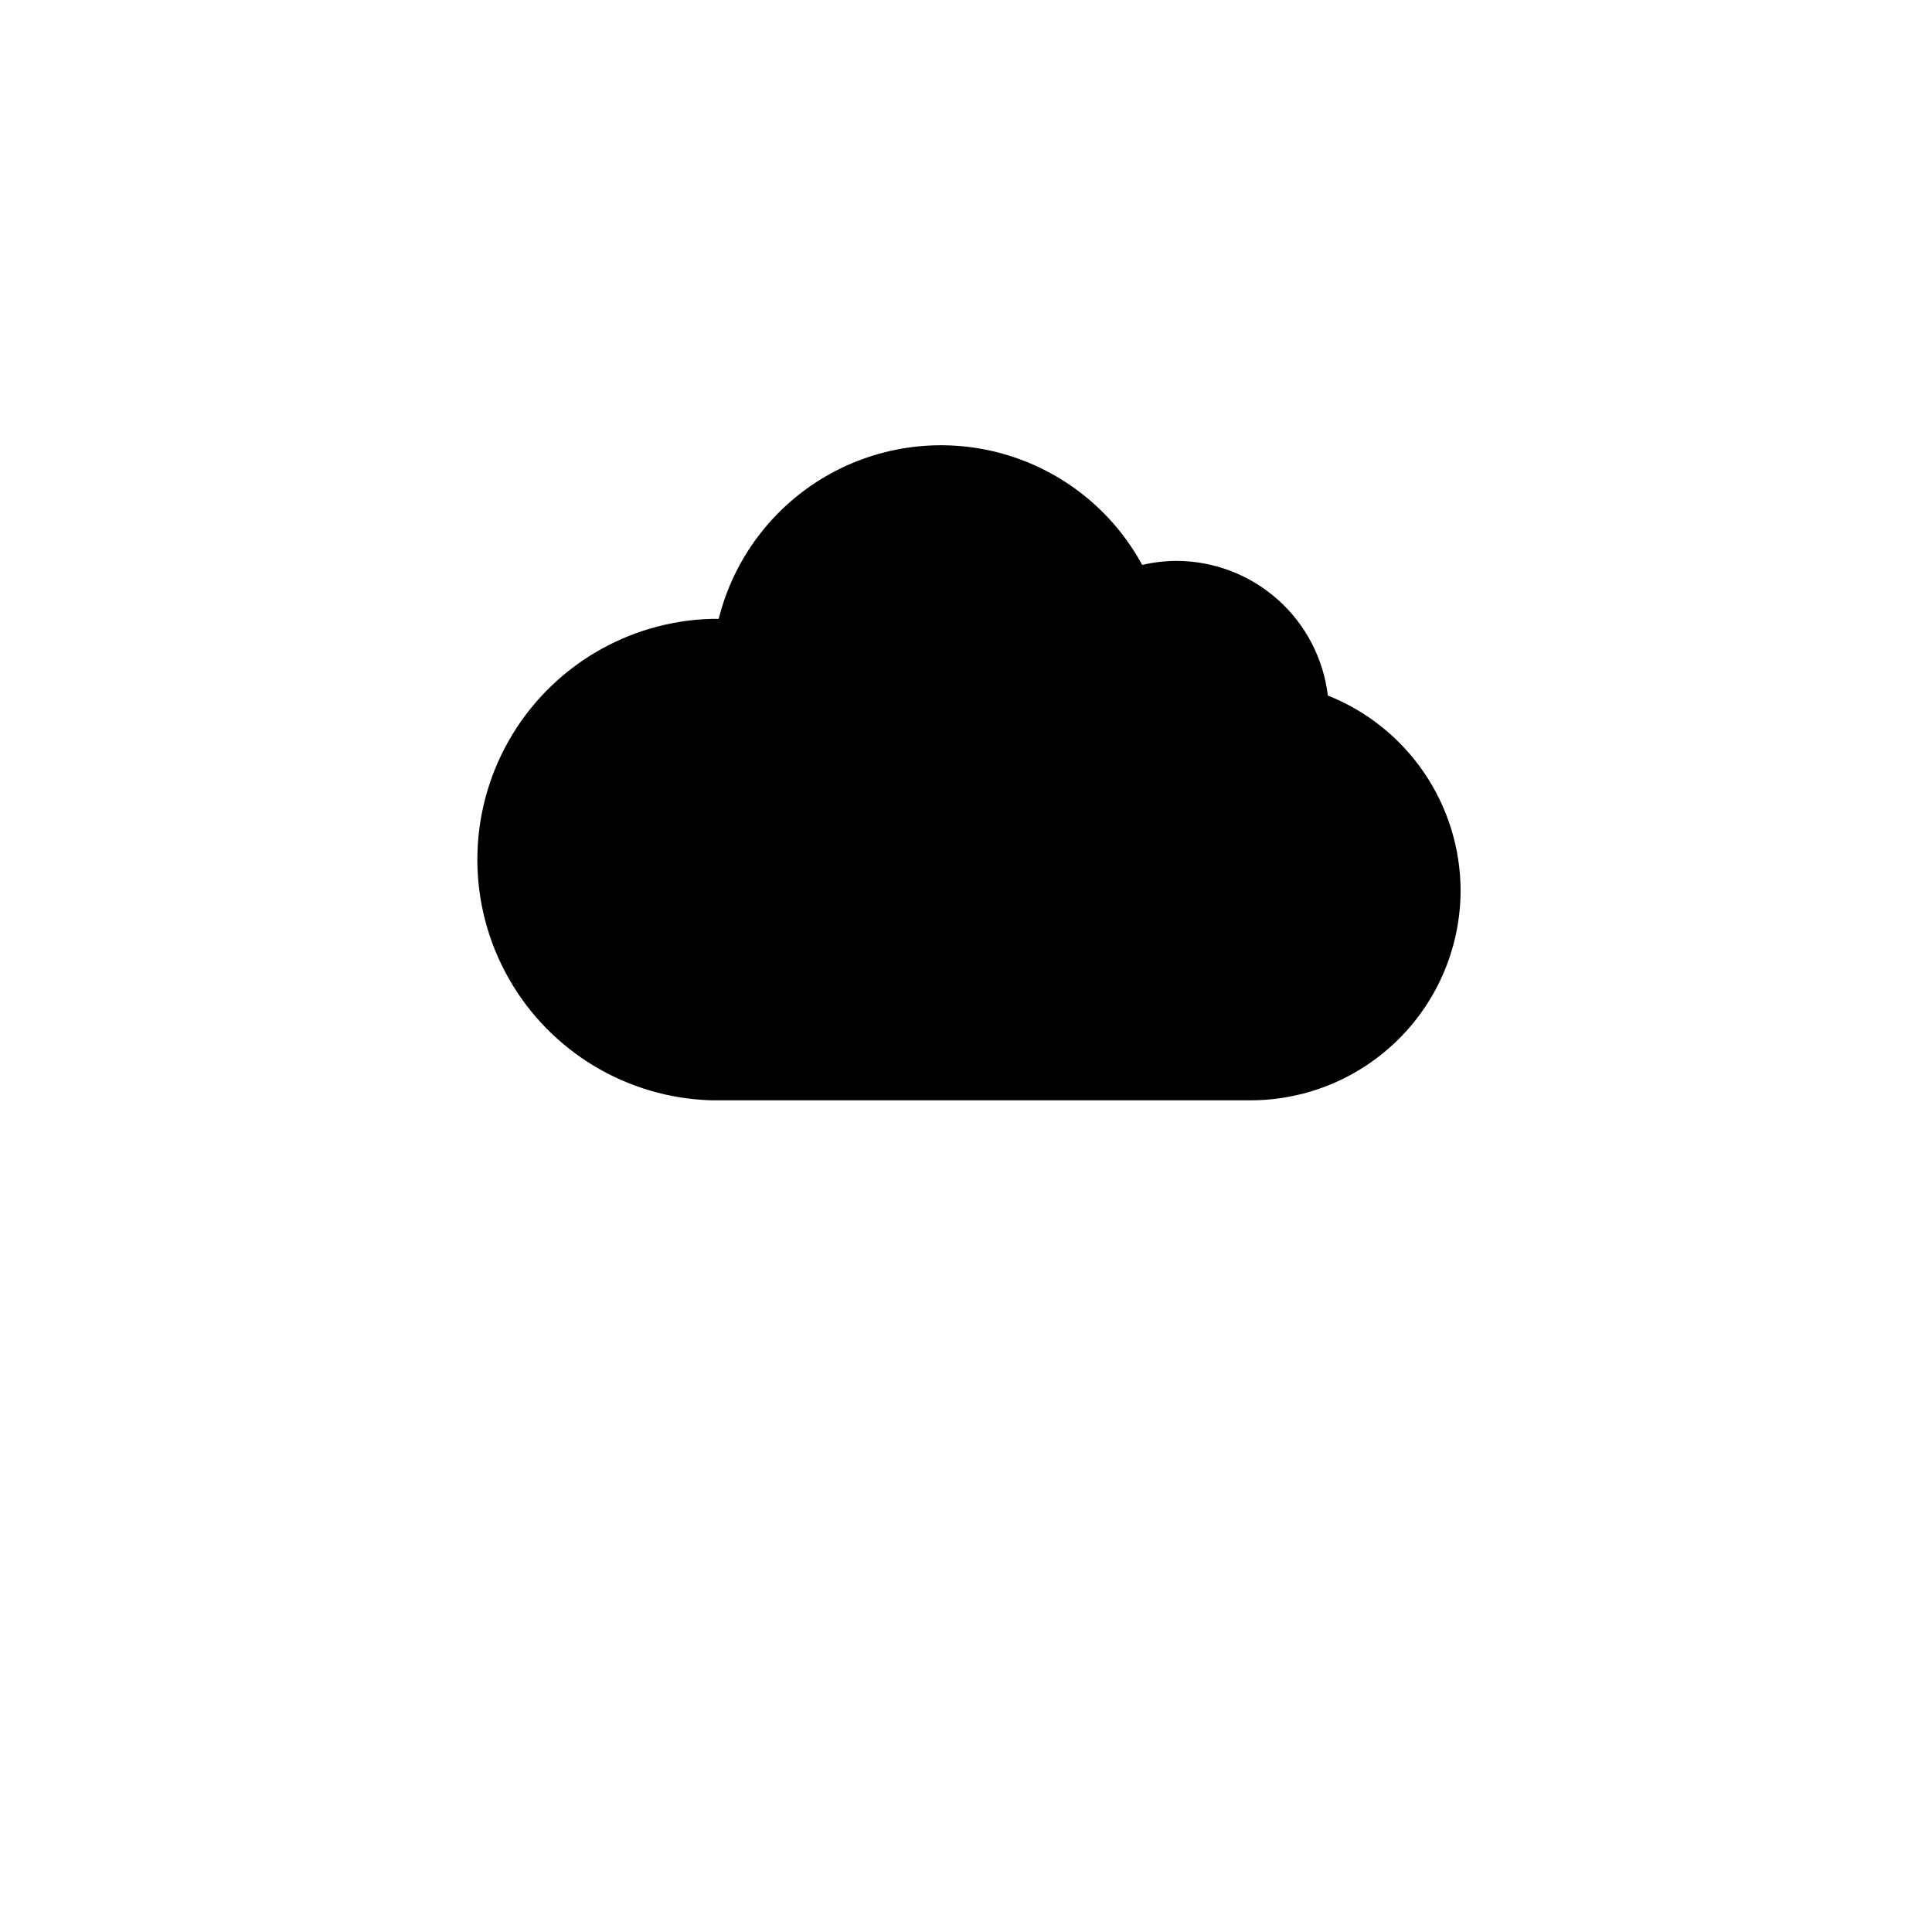
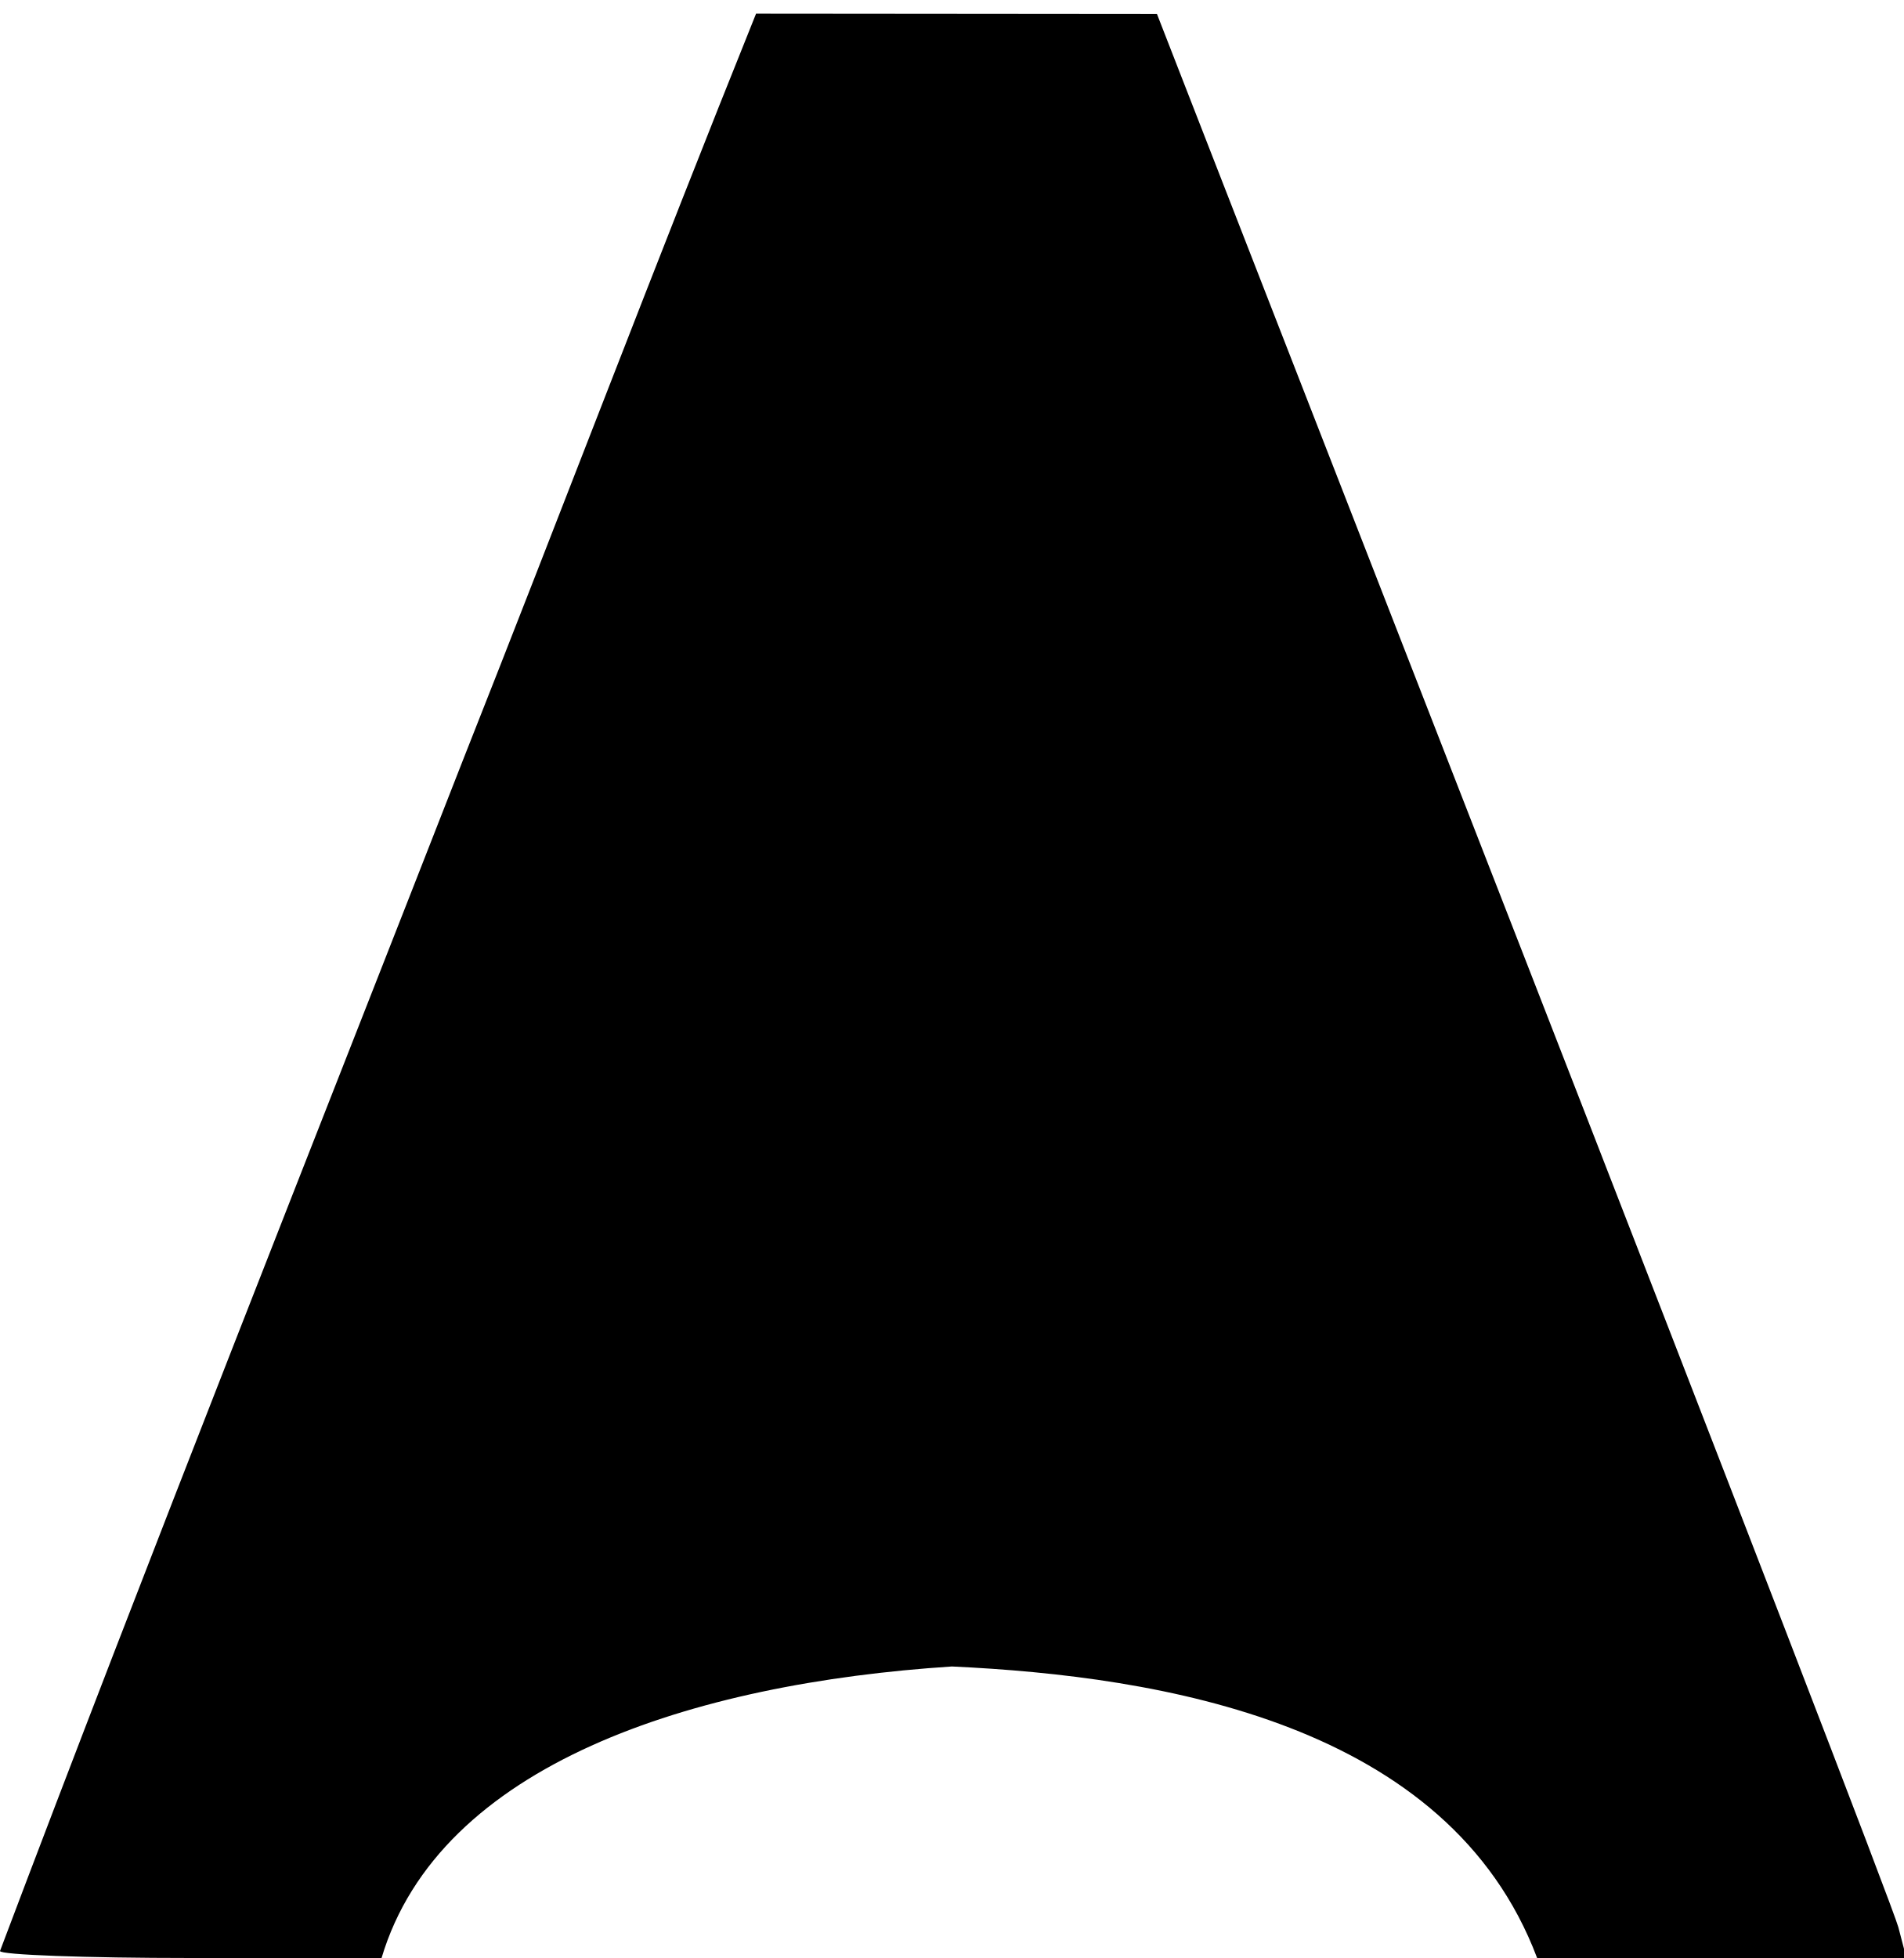
- <svg xmlns="http://www.w3.org/2000/svg" width="700pt" height="700pt" version="1.1" viewBox="0 0 700 700">
-   <g>
-     <path d="m529.2 322.56c-0.016 20.172-8.027 39.512-22.285 53.777-14.258 14.27-33.594 22.297-53.762 22.328h-195.16c-30.637-0.777-58.617-17.566-73.715-44.234-15.098-26.668-15.098-59.301 0-85.969 15.098-26.668 43.078-43.461 73.715-44.238h2.406c5.43-21.754 19.43-40.391 38.816-51.66 19.387-11.266 42.508-14.211 64.098-8.164 21.594 6.051 39.82 20.582 50.527 40.281 4.133-0.961 8.359-1.449 12.602-1.457 13.488 0.07 26.488 5.066 36.555 14.047 10.066 8.984 16.504 21.336 18.102 34.73 14.141 5.621 26.277 15.344 34.852 27.918 8.57 12.574 13.188 27.426 13.25 42.641z" />
+ <svg xmlns="http://www.w3.org/2000/svg" version="1.1" id="svg55" width="44.48" height="45.76" viewBox="0 0 44.48 45.76">
+   <defs id="defs59" />
+   <g id="g61">
+     <path style="display:inline;fill:#000000;stroke-width:0.32" d="M 0,45.597 C 3.425,36.52 7.437,26.42 10.821,17.76 13.12,11.953 15.336,6.113 17.669,0.32 l 4.685,0.004 4.685,0.004 8.569,21.997 c 4.713,12.099 8.654,22.321 8.757,22.716 l 0.188,0.719 h -4.315 -4.315 C 33.853,40.268 27.135,39.175 22.246,38.947 16.191,39.34 10.272,41.222 8.917,45.76 H 4.458 C 2.006,45.76 0,45.686 0,45.597 Z" id="path1204" />
  </g>
</svg>
